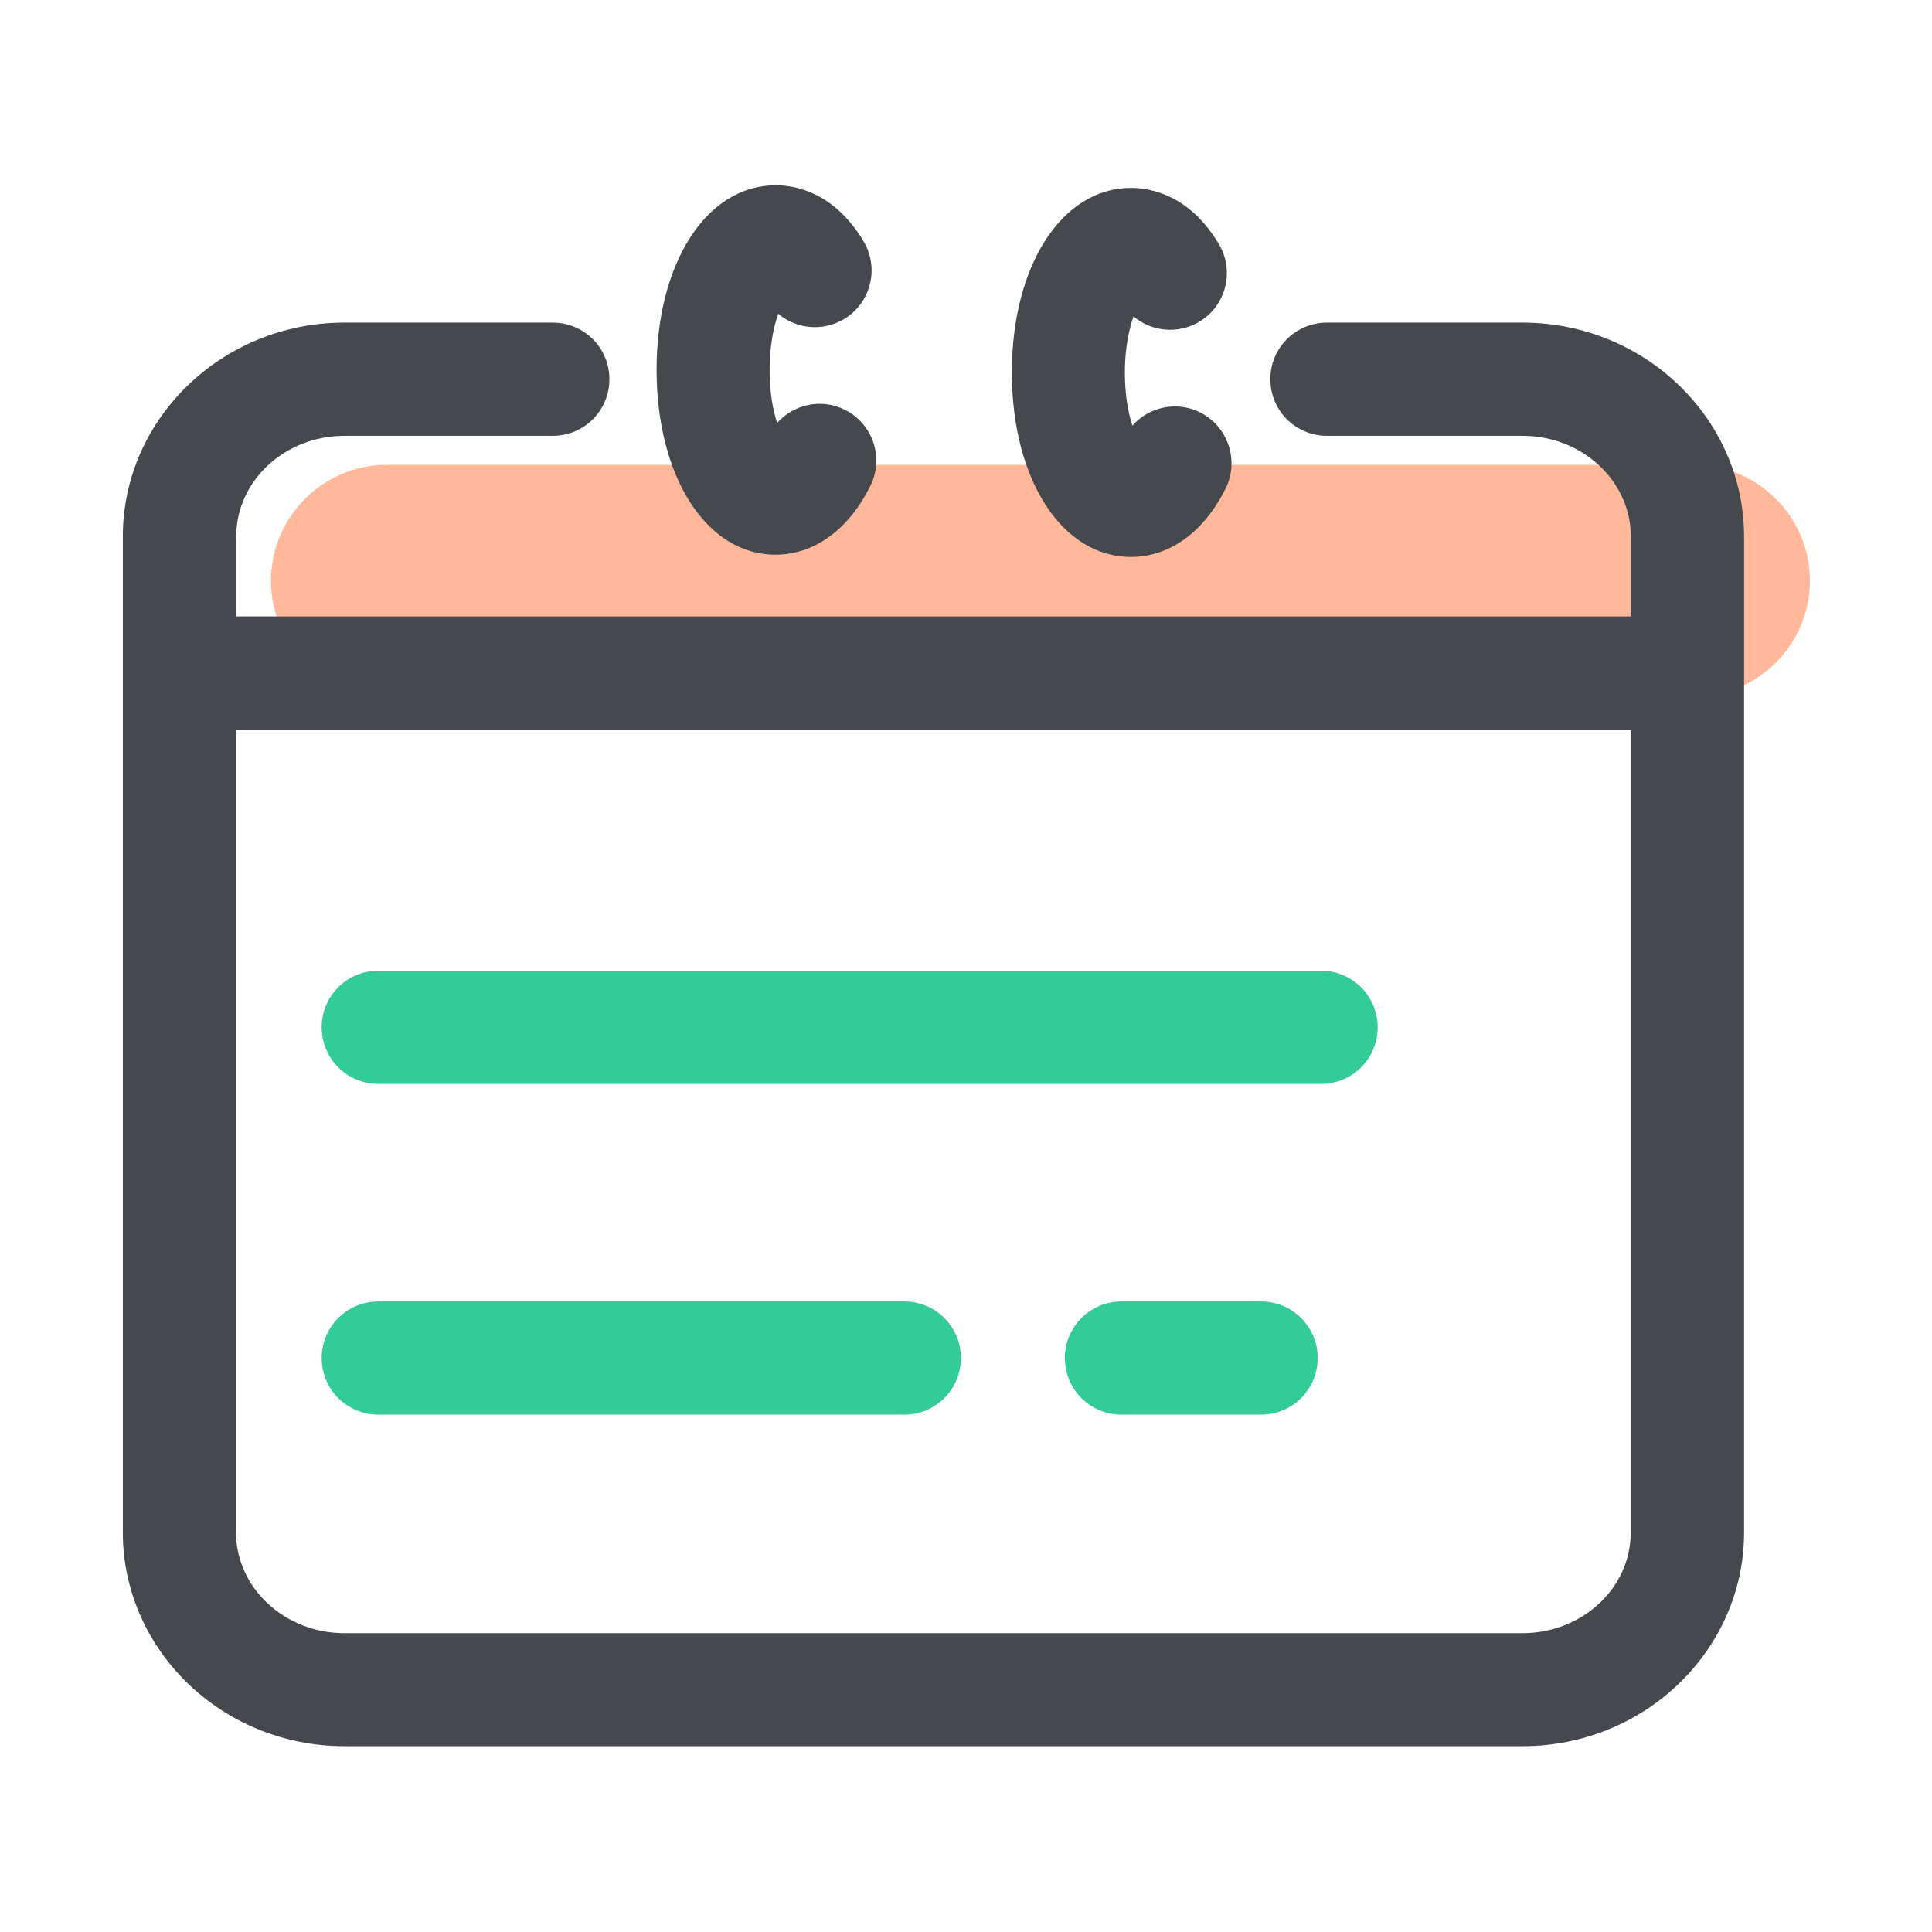
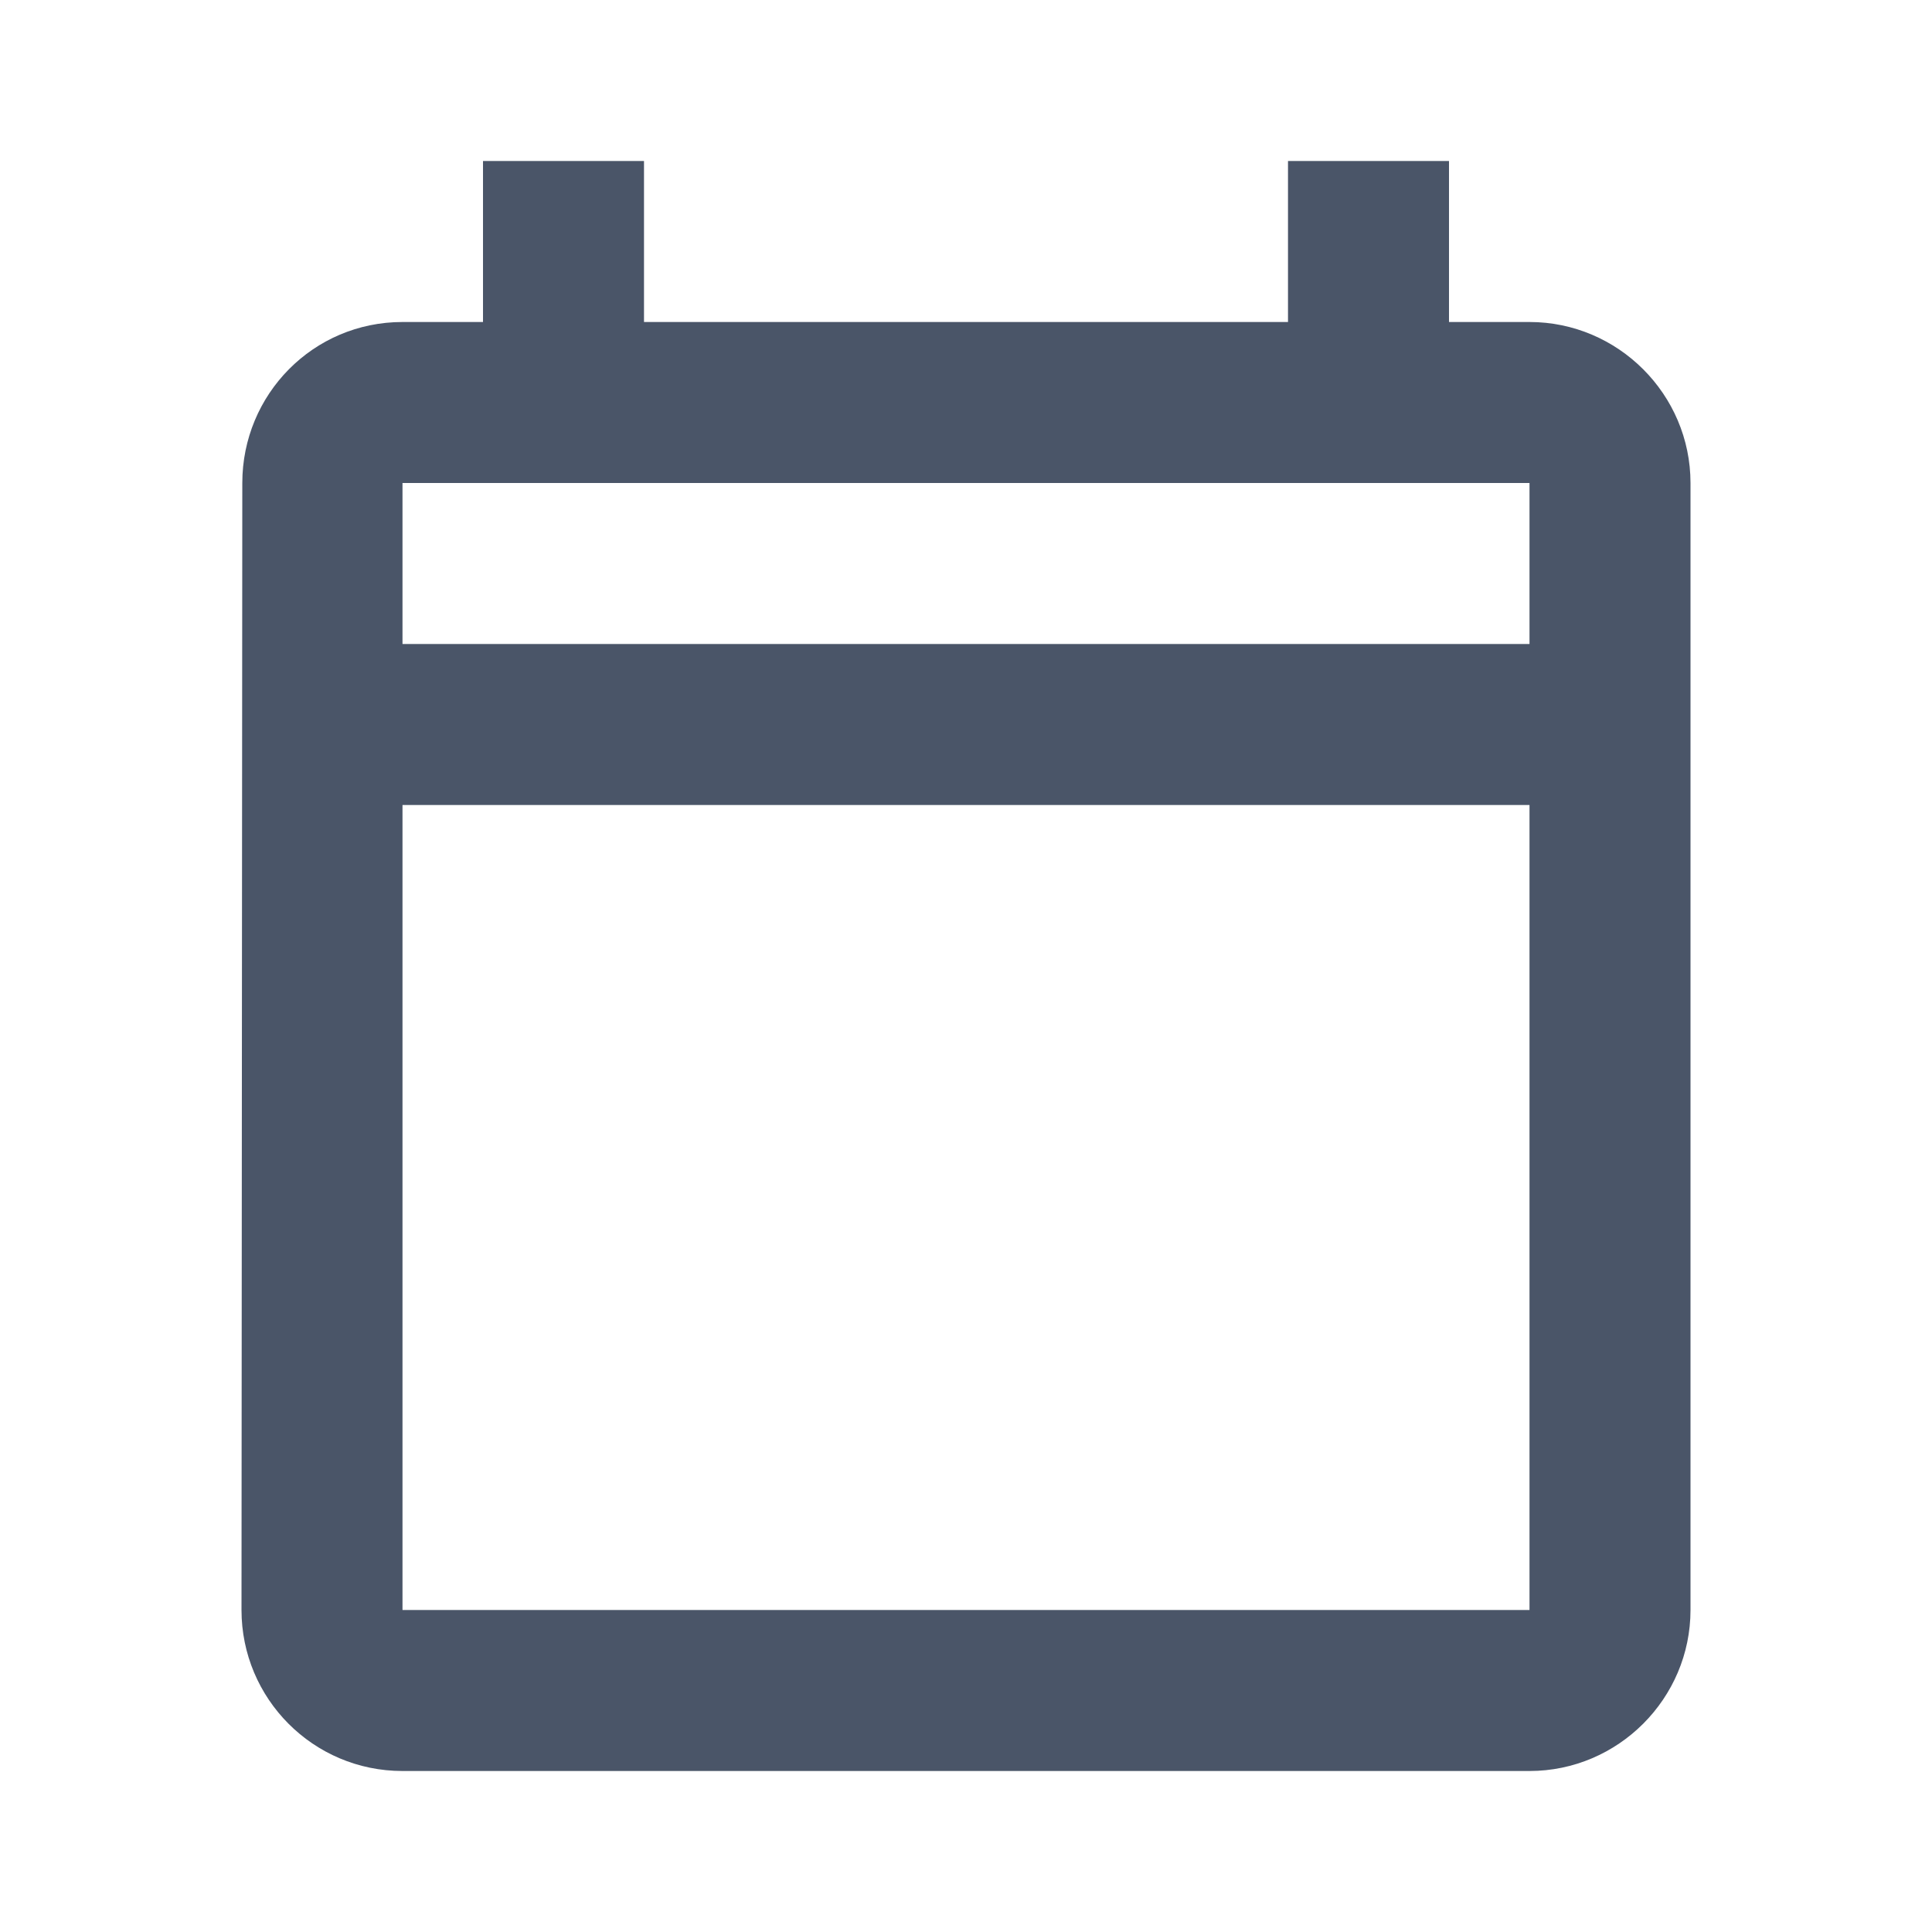
- <svg xmlns="http://www.w3.org/2000/svg" width="30px" height="30px" viewBox="0 0 1024 1024" class="icon" version="1.1">
-   <path d="M897.9 369.2H205c-33.8 0-61.4-27.6-61.4-61.4s27.6-61.4 61.4-61.4h692.9c33.8 0 61.4 27.6 61.4 61.4s-27.6 61.4-61.4 61.4z" fill="#FFB89A" />
-   <path d="M807 171H703.3c-16.6 0-30 13.4-30 30s13.4 30 30 30H807c31.6 0 57.4 24 57.4 53.4v42.3H125.2v-42.3c0-29.5 25.7-53.4 57.4-53.4H293c16.6 0 30-13.4 30-30s-13.4-30-30-30H182.5c-64.7 0-117.4 50.9-117.4 113.4v527.7c0 62.5 52.7 113.4 117.4 113.4H807c64.7 0 117.4-50.9 117.4-113.4V284.5c0-62.6-52.7-113.5-117.4-113.5z m0 694.6H182.5c-31.6 0-57.4-24-57.4-53.4V386.8h739.2v425.4c0.1 29.5-25.7 53.4-57.3 53.4z" fill="#45484C" />
-   <path d="M447.6 217.1c-12.4-6.1-27-2.8-35.7 7.1-2.2-6.7-4-16.2-4-28.1 0-13 2.2-23 4.6-29.8 9.5 8.1 23.5 9.6 34.9 2.8 14.2-8.5 18.8-27 10.3-41.2-15.5-25.9-35.9-29.7-46.6-29.7-36.6 0-63.1 41.2-63.1 97.8s26.4 98 63 98c20.6 0 39-13.4 50.4-36.7 7.3-14.9 1.1-32.9-13.8-40.2zM635.9 218.5c-12.4-6.1-27-2.8-35.7 7.1-2.2-6.7-4-16.2-4-28.1 0-13 2.2-23 4.6-29.8 9.5 8.1 23.5 9.6 34.9 2.8 14.2-8.5 18.8-27 10.3-41.2-15.5-25.9-35.9-29.7-46.6-29.7-36.6 0-63.1 41.2-63.1 97.8s26.5 97.8 63.1 97.8c20.6 0 39-13.4 50.4-36.7 7.1-14.7 0.9-32.7-13.9-40z" fill="#45484C" />
-   <path d="M700.2 514.5H200.5c-16.6 0-30 13.4-30 30s13.4 30 30 30h499.7c16.6 0 30-13.4 30-30s-13.5-30-30-30zM668.4 689.8h-74c-16.6 0-30 13.4-30 30s13.4 30 30 30h74c16.6 0 30-13.4 30-30s-13.4-30-30-30zM479.3 689.8H200.5c-16.6 0-30 13.4-30 30s13.4 30 30 30h278.8c16.6 0 30-13.4 30-30s-13.4-30-30-30z" fill="#33CC99" />
+ <svg xmlns="http://www.w3.org/2000/svg" width="24px" height="24px" viewBox="0 0 24 24" version="1.1">
+   <g stroke="none" stroke-width="1" fill="none" fill-rule="evenodd">
+     <path d="M19,4 L18,4 L18,2 L16,2 L16,4 L8,4 L8,2 L6,2 L6,4 L5,4 C3.89,4 3.01,4.9 3.01,6 L3,20 C3,21.1 3.89,22 5,22 L19,22 C20.1,22 21,21.1 21,20 L21,6 C21,4.9 20.1,4 19,4 Z M19,20 L5,20 L5,10 L19,10 L19,20 Z M19,8 L5,8 L5,6 L19,6 L19,8 Z" fill="#4A5568" />
+   </g>
</svg>
